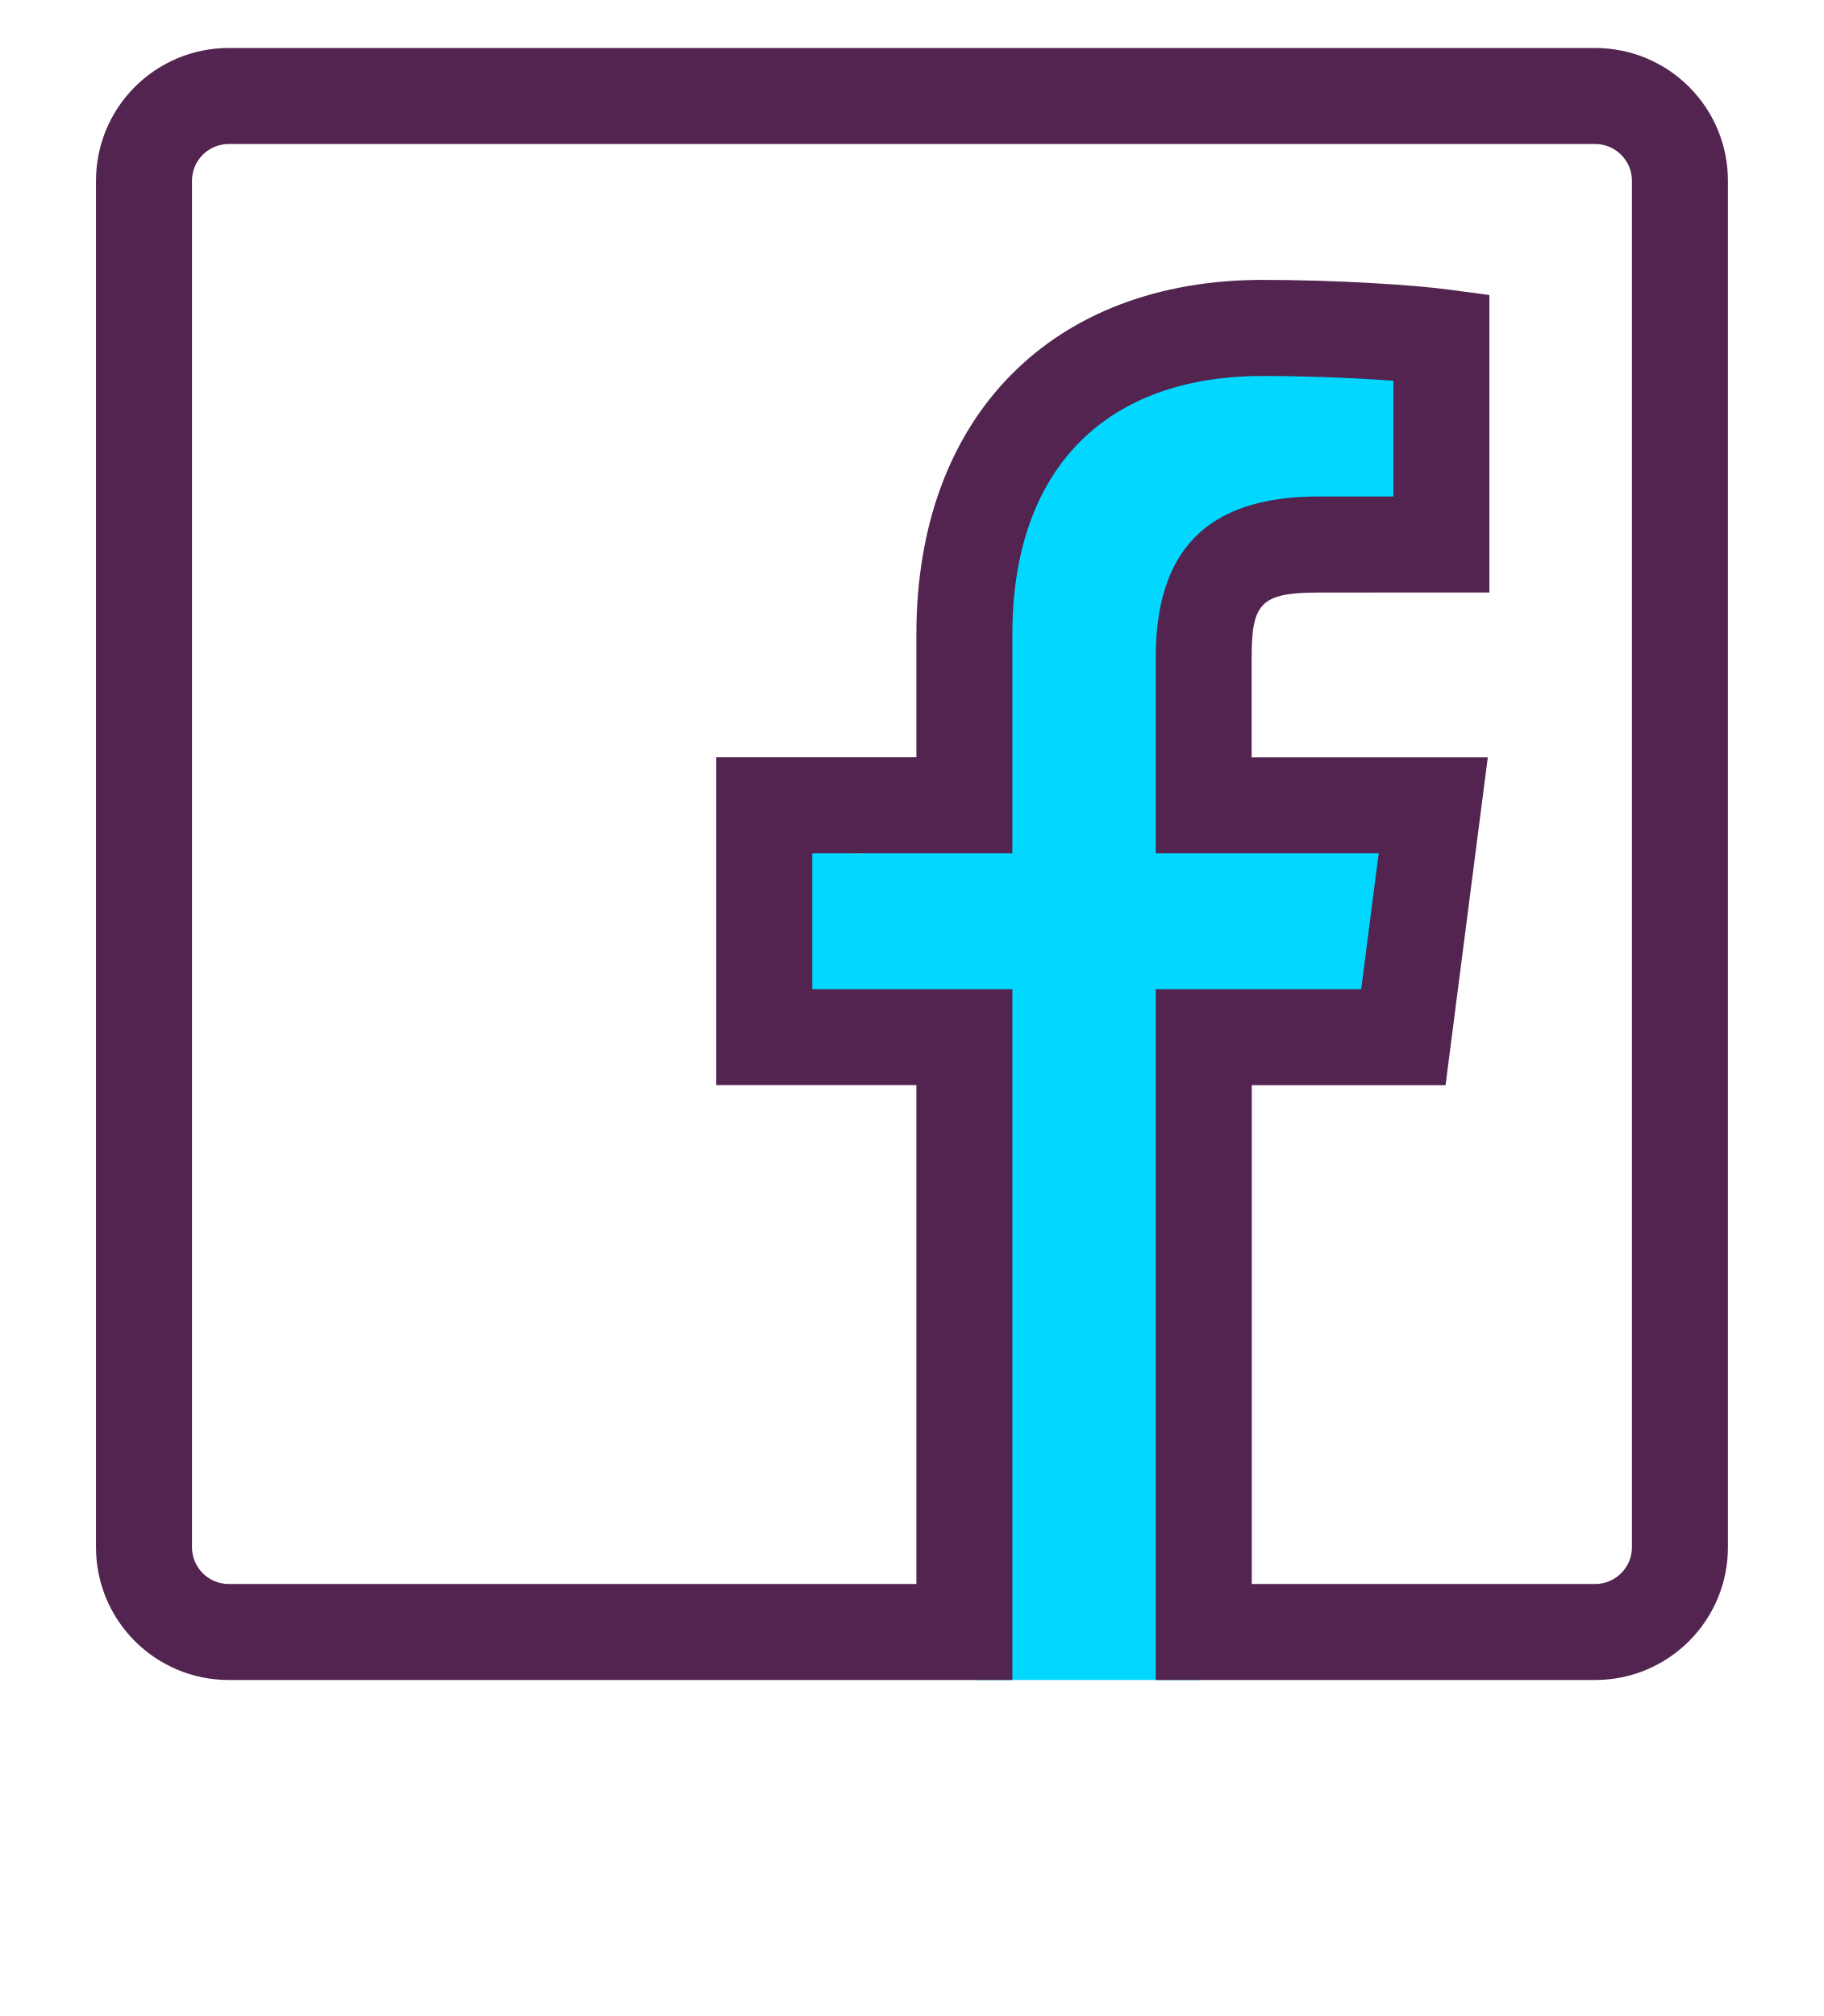
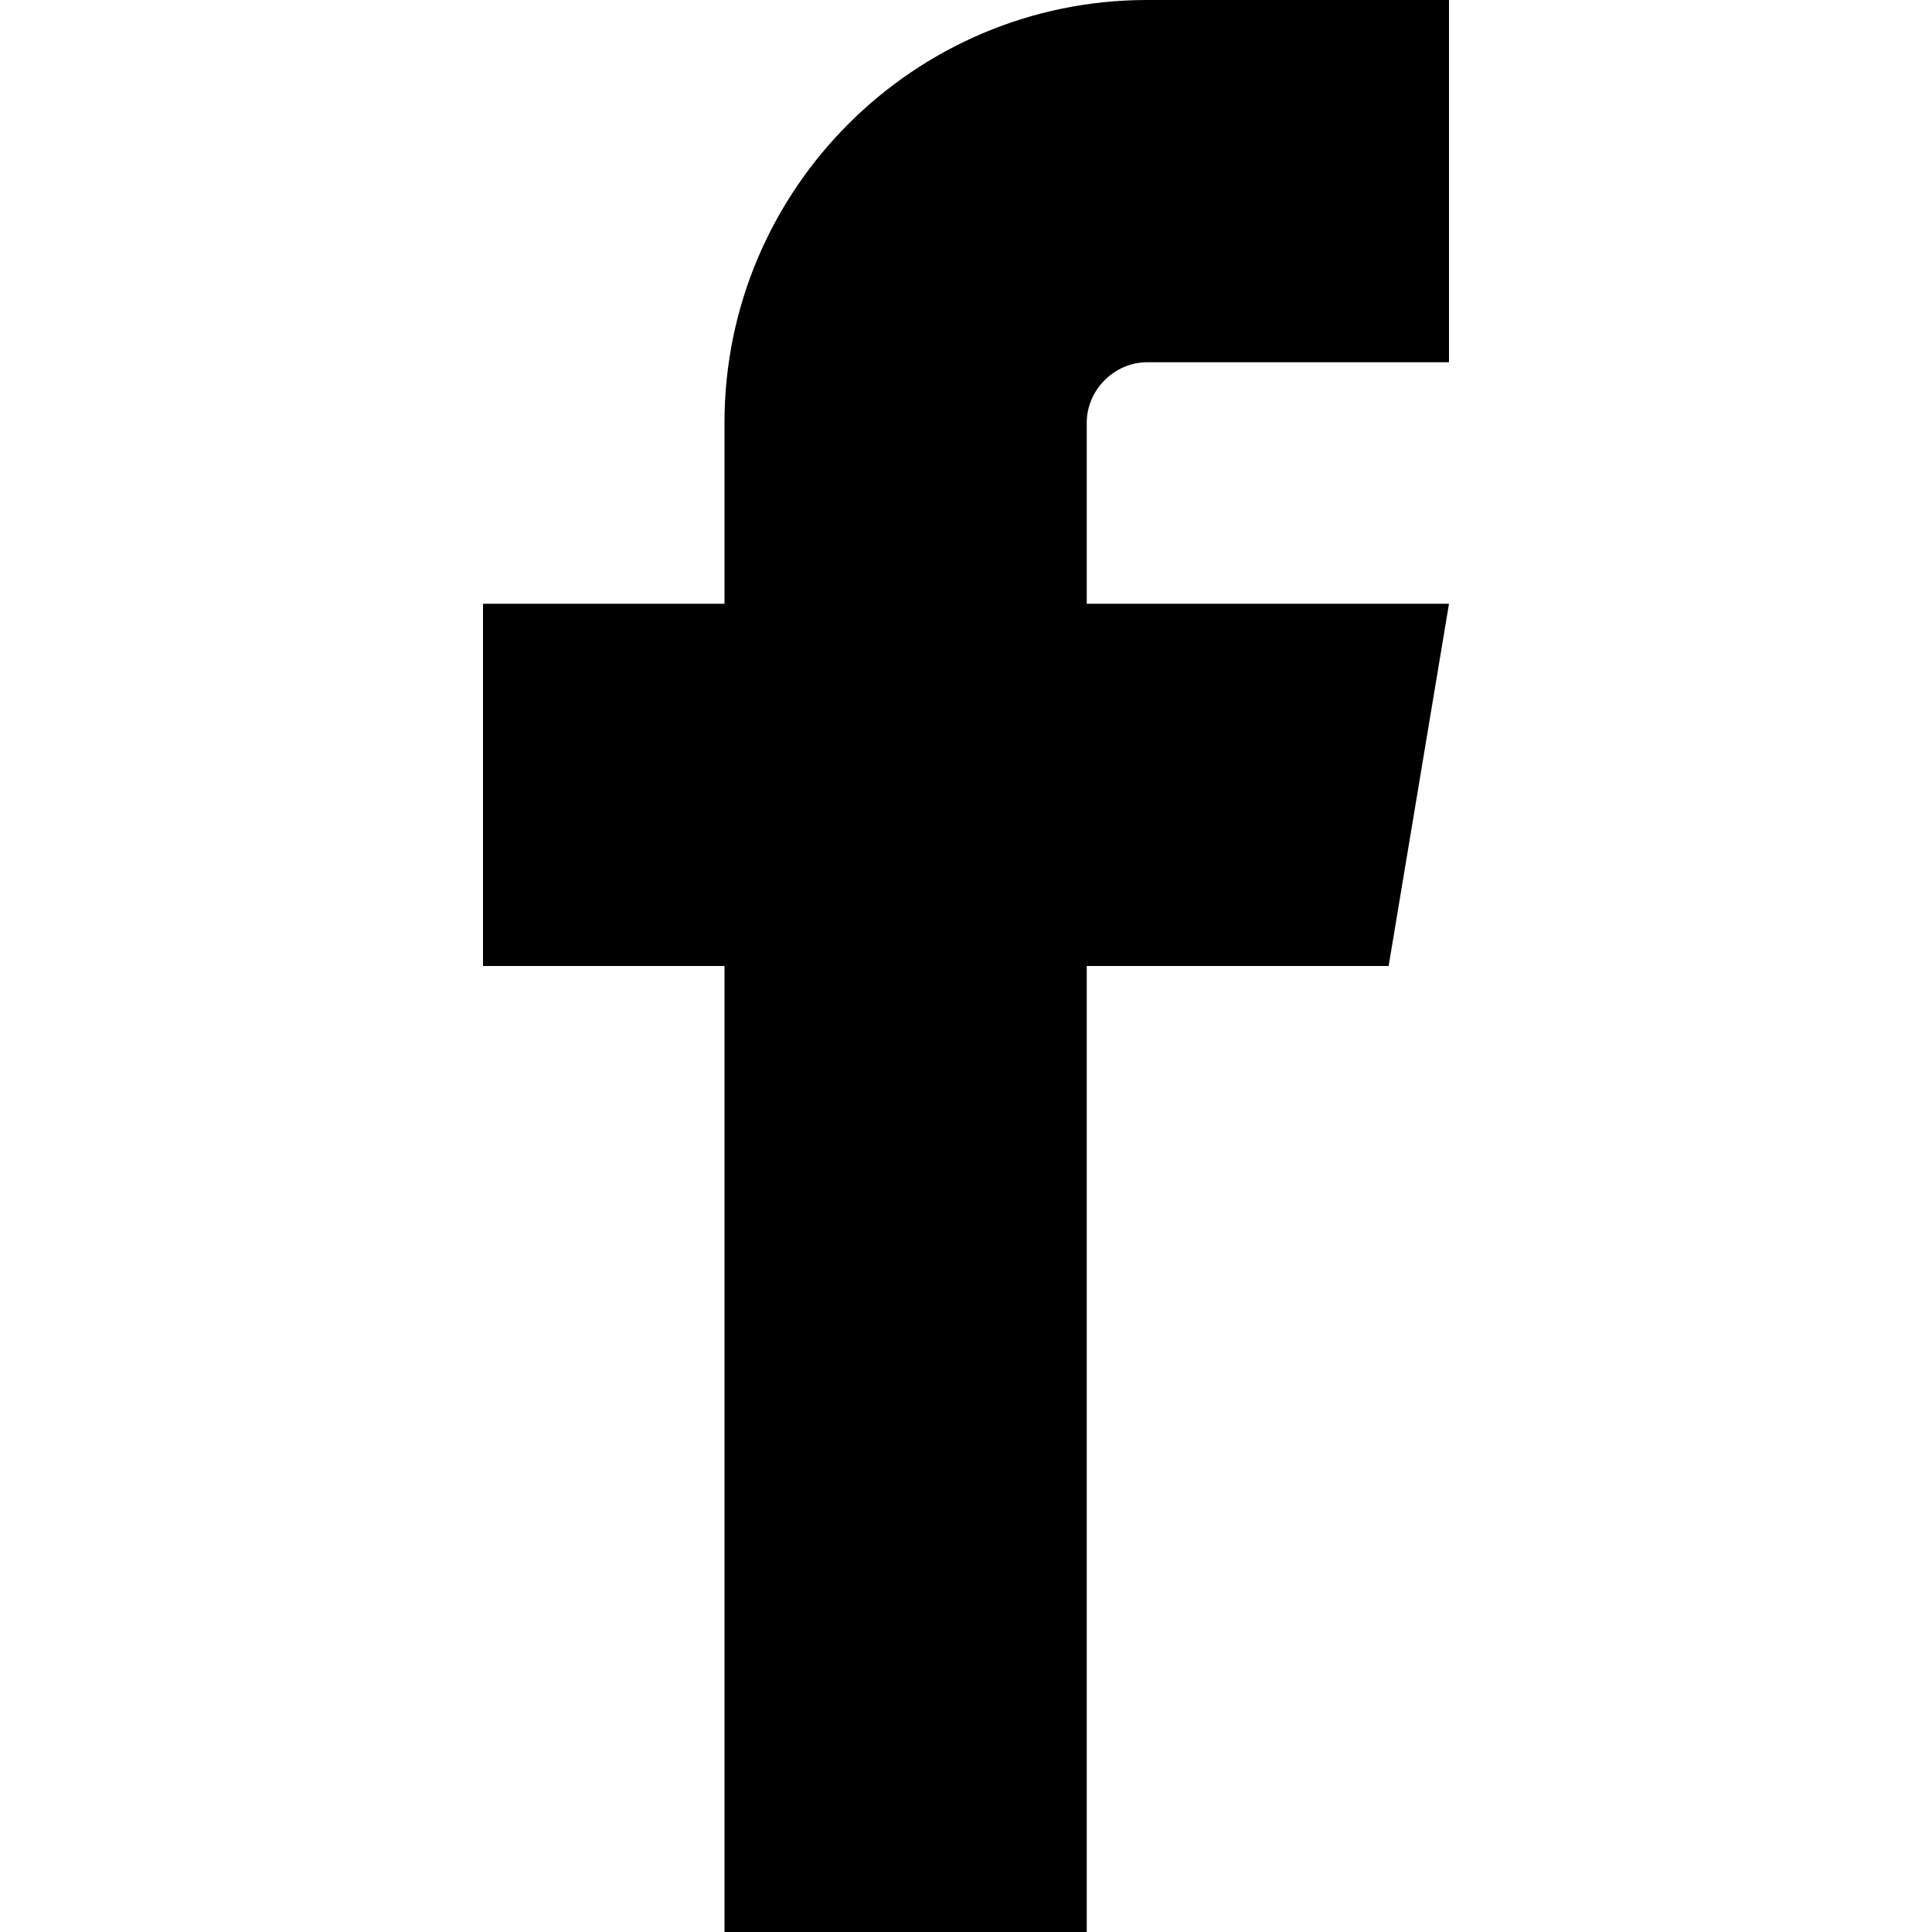
- <svg xmlns="http://www.w3.org/2000/svg" width="38" height="42" viewBox="0 0 38 42">
-   <g fill="none" fill-rule="evenodd">
-     <path d="M23 7.333h6.667s1.04 2.67 0 4-3.604.54-4 1.334c-.932 1.864-.667 4-.667 4h4.667v4.666L25 22v13h-4.667V22l-4.666-.667.666-4s2.2 1.355 3.334-.666c1.133-2.022-.406-3.31 0-4C21.217 10.03 23 7.333 23 7.333z" fill="#02D8FF" />
-     <path d="M16.922 17.778h4.17v-4.56c0-3.457 1.95-5.385 5.212-5.385.96 0 1.97.043 2.726.1v2.41h-1.558c-2.39 0-3.393 1.19-3.393 3.352v4.083h4.645l-.365 2.83h-4.28V35h9.154C34.762 35 36 33.762 36 32.234V3.766C36 2.238 34.762 1 33.234 1H4.766C3.238 1 2 2.238 2 3.766v28.468C2 33.762 3.238 35 4.766 35h16.326V20.608h-4.17v-2.83zm9.157 4.83h4.038l.88-6.83h-4.92v-2.083c0-1.126.19-1.35 1.395-1.35l2.558-.002h1V6.146l-.868-.115c-.756-.1-2.362-.2-3.858-.2-4.36 0-7.212 2.82-7.212 7.385v2.56h-4.17v6.83h4.17V33H4.766C4.343 33 4 32.657 4 32.234V3.766C4 3.343 4.343 3 4.766 3h28.468c.423 0 .766.343.766.766v28.468c0 .423-.343.766-.766.766H26.08V22.608z" fill="#52244F" />
-   </g>
+ <svg xmlns="http://www.w3.org/2000/svg" version="1.1" width="32" height="32" viewBox="0 0 32 32">
+   <path d="M19 6h5v-6h-5c-3.86 0-7 3.14-7 7v3h-4v6h4v16h6v-16h5l1-6h-6v-3c0-0.542 0.458-1 1-1z" />
</svg>
